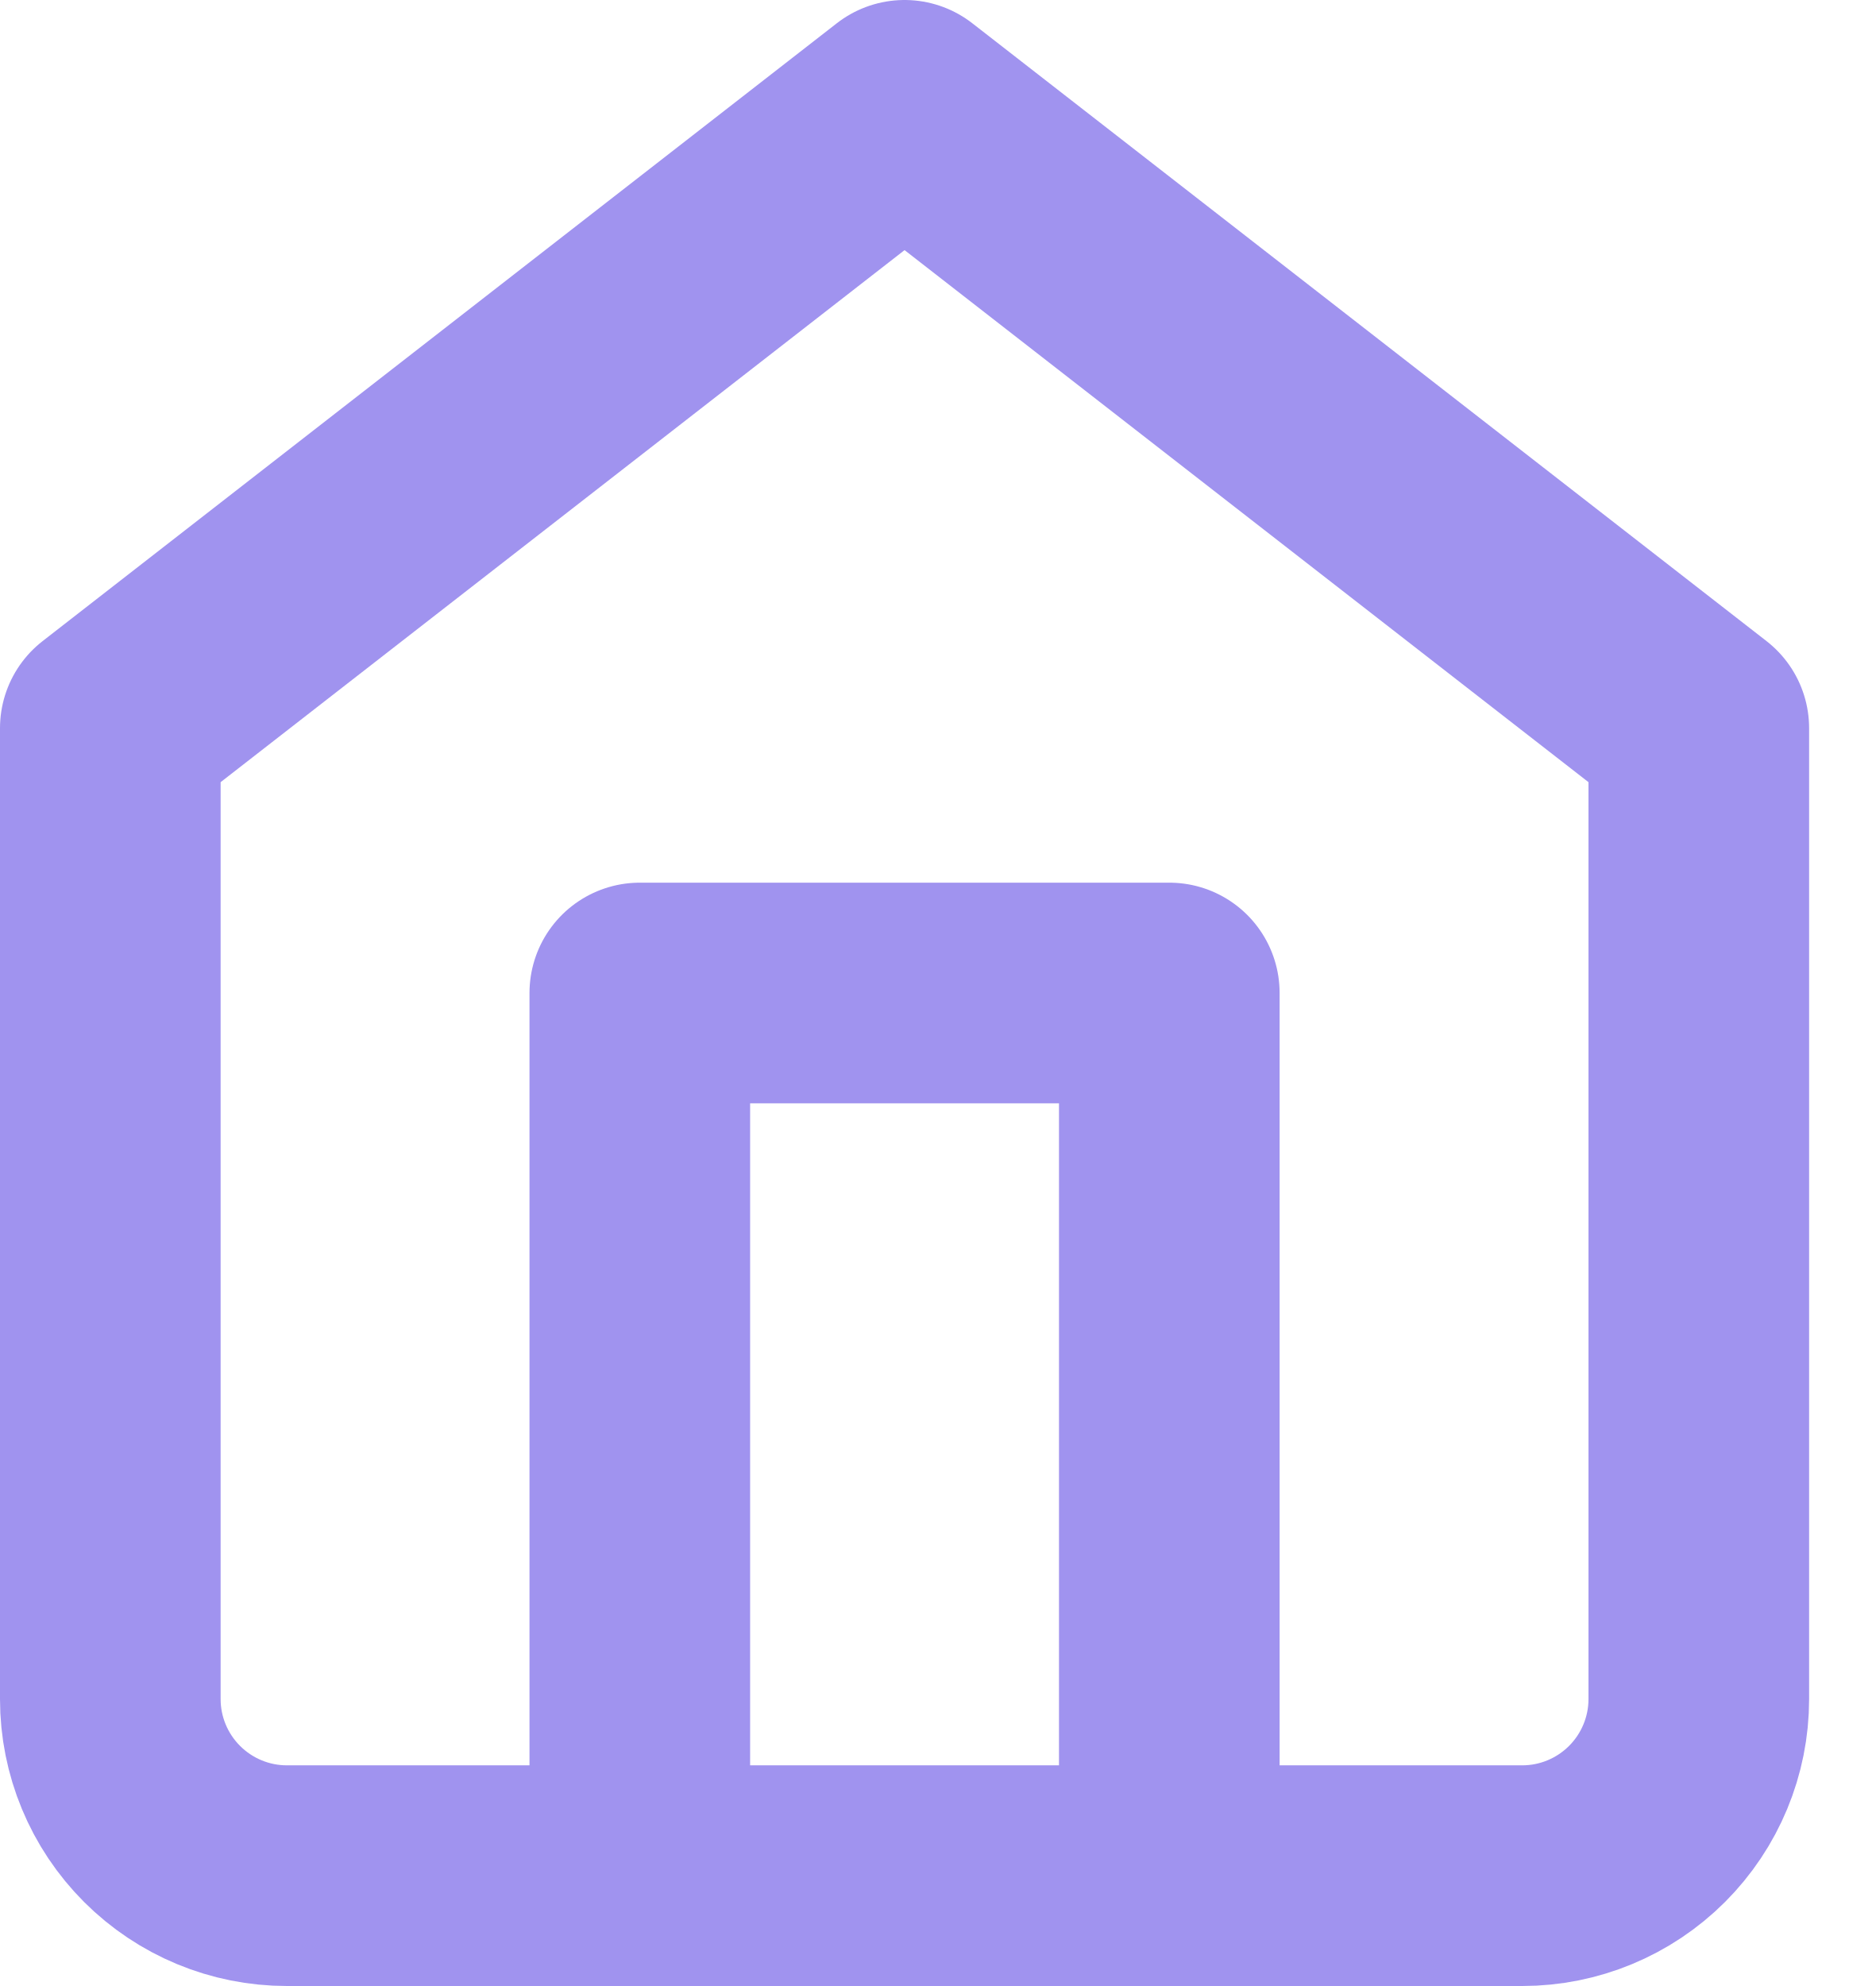
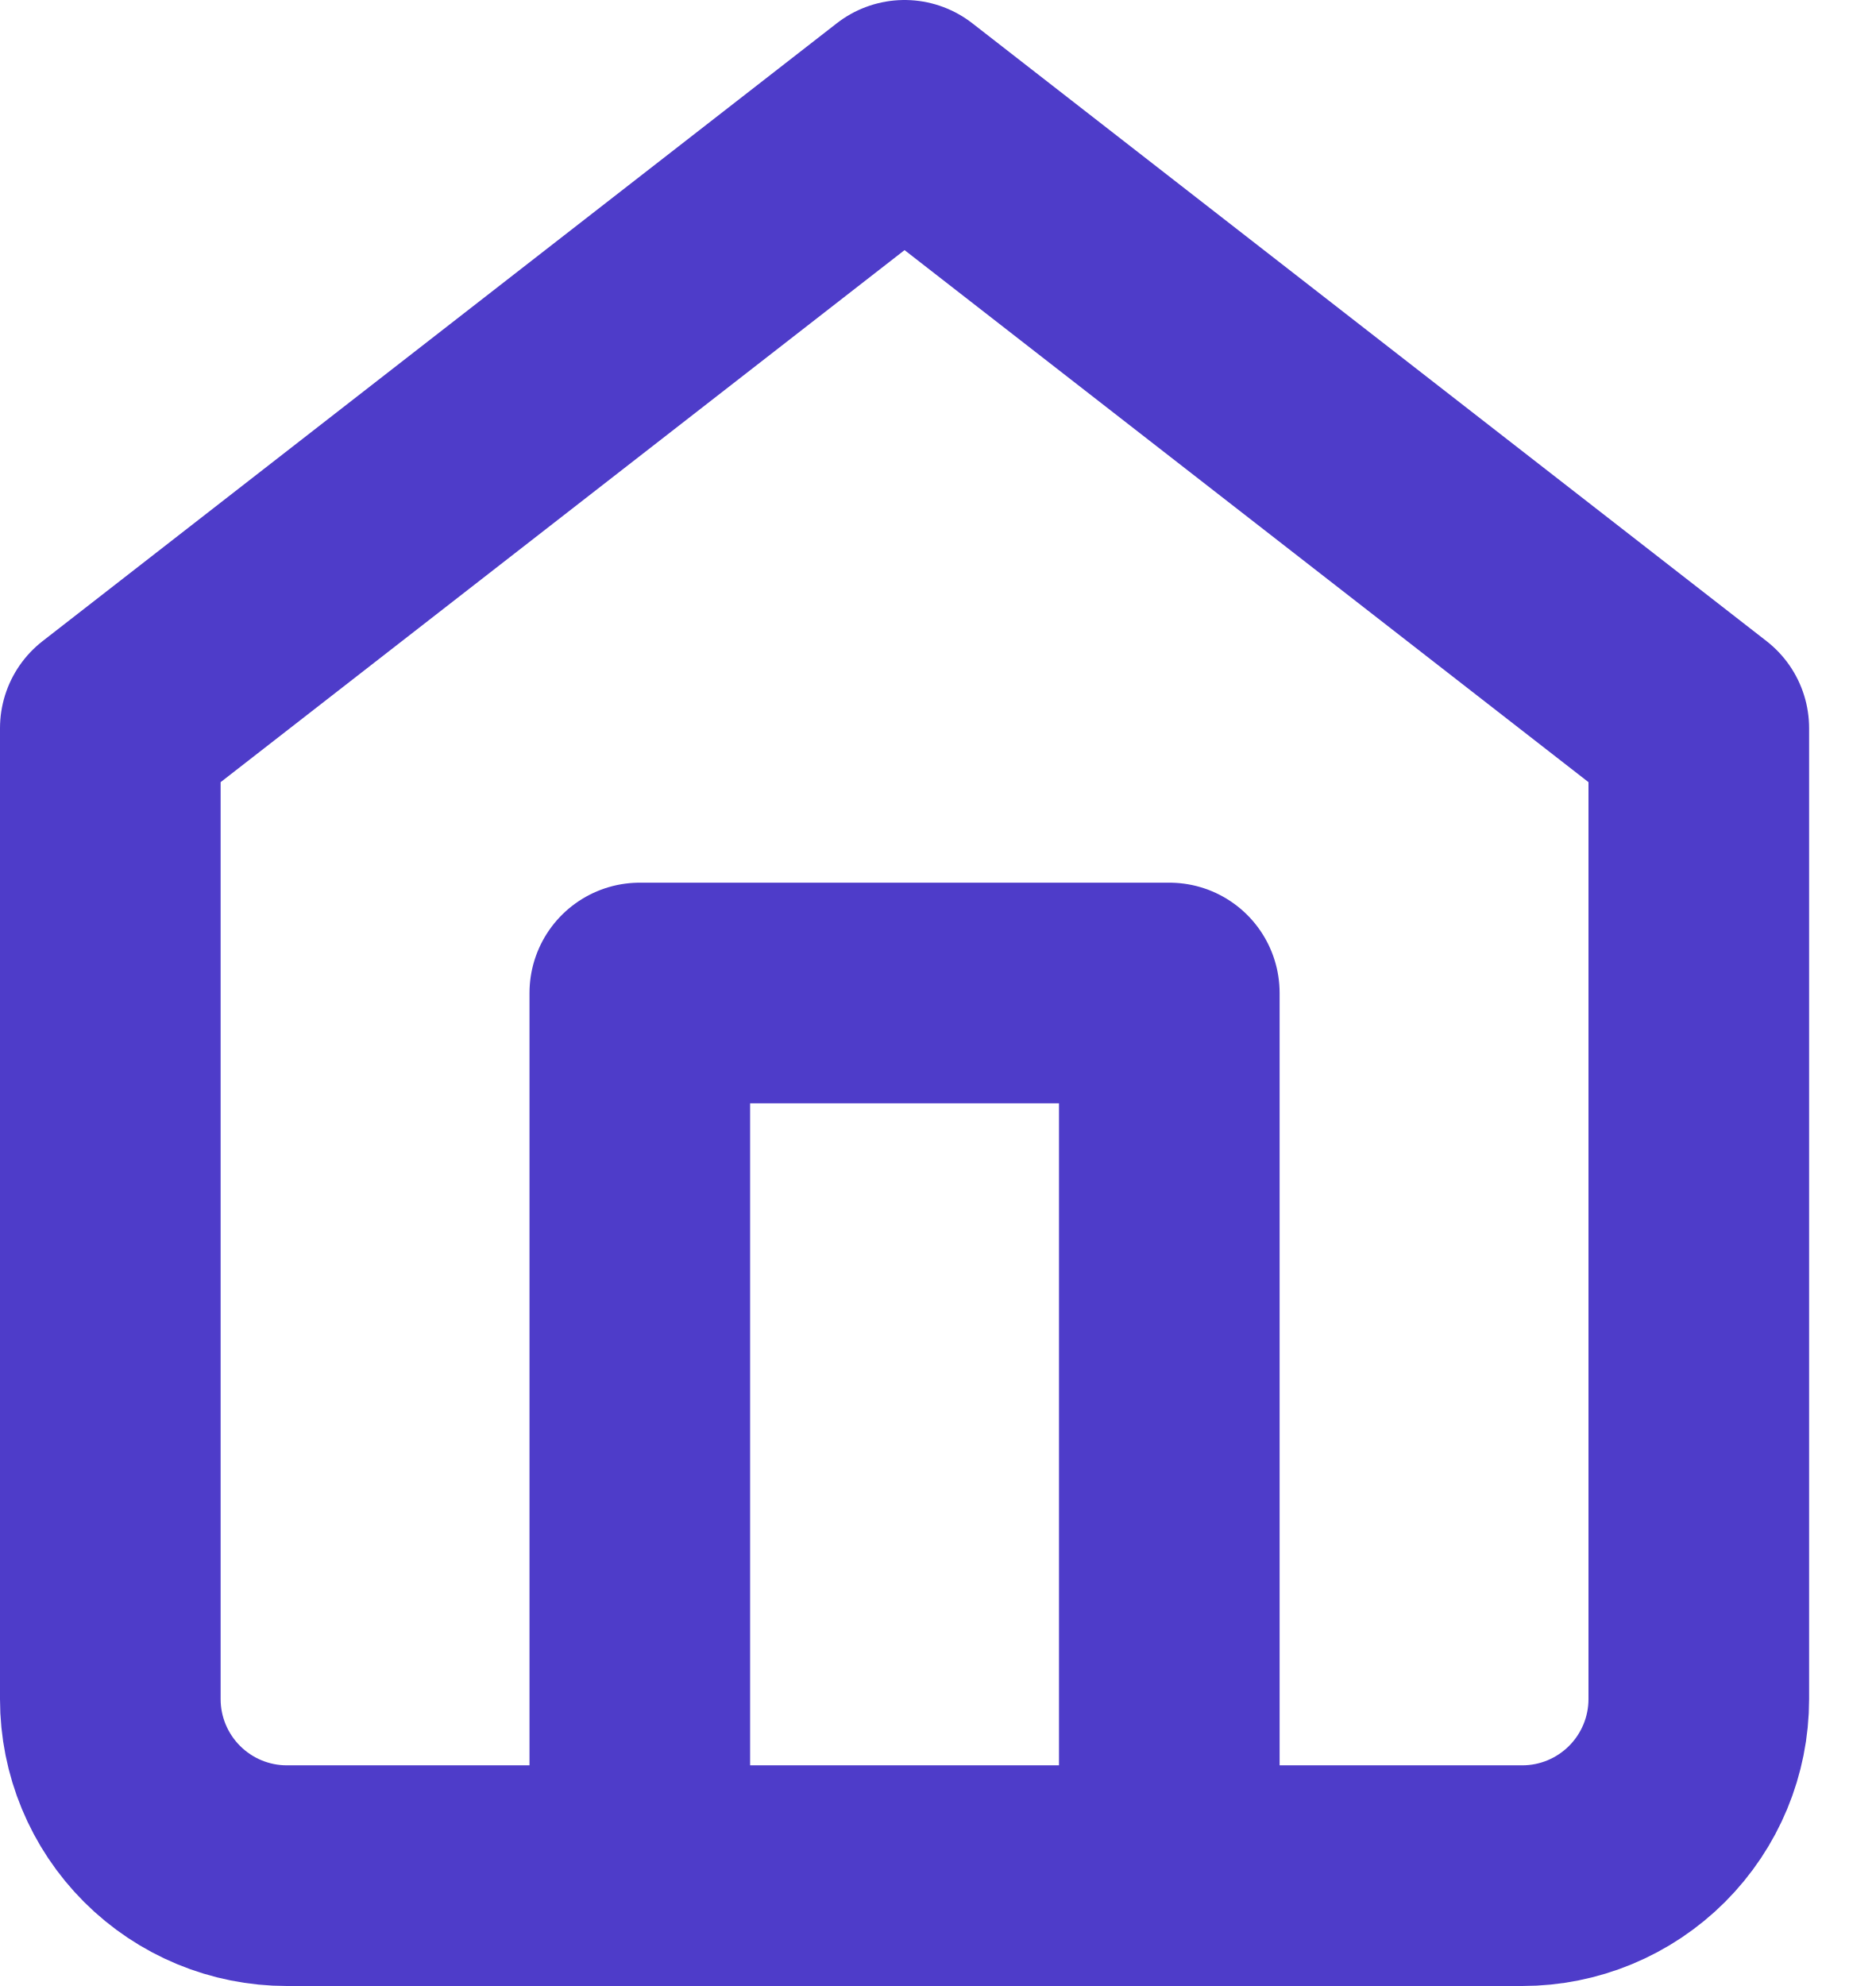
<svg xmlns="http://www.w3.org/2000/svg" width="17" height="18" viewBox="0 0 17 18" fill="none">
-   <path d="M1 6.6L8.2 1L15.4 6.6V15.4C15.4 15.824 15.231 16.231 14.931 16.531C14.631 16.831 14.224 17 13.8 17H2.6C2.176 17 1.769 16.831 1.469 16.531C1.169 16.231 1 15.824 1 15.4V6.6Z" stroke="#A093EF" stroke-width="2" stroke-linecap="round" stroke-linejoin="round" />
-   <path d="M5.8 17V9H10.6V17" stroke="#A093EF" stroke-width="2" stroke-linecap="round" stroke-linejoin="round" />
+   <path d="M1 6.6L8.2 1L15.4 6.6V15.4C15.4 15.824 15.231 16.231 14.931 16.531C14.631 16.831 14.224 17 13.8 17H2.6C2.176 17 1.769 16.831 1.469 16.531C1.169 16.231 1 15.824 1 15.4V6.6Z" stroke="#4E3CC9" stroke-width="2" stroke-linecap="round" stroke-linejoin="round" />
+   <path d="M5.8 17V9H10.6V17" stroke="#4E3CC9" stroke-width="2" stroke-linecap="round" stroke-linejoin="round" />
</svg>
